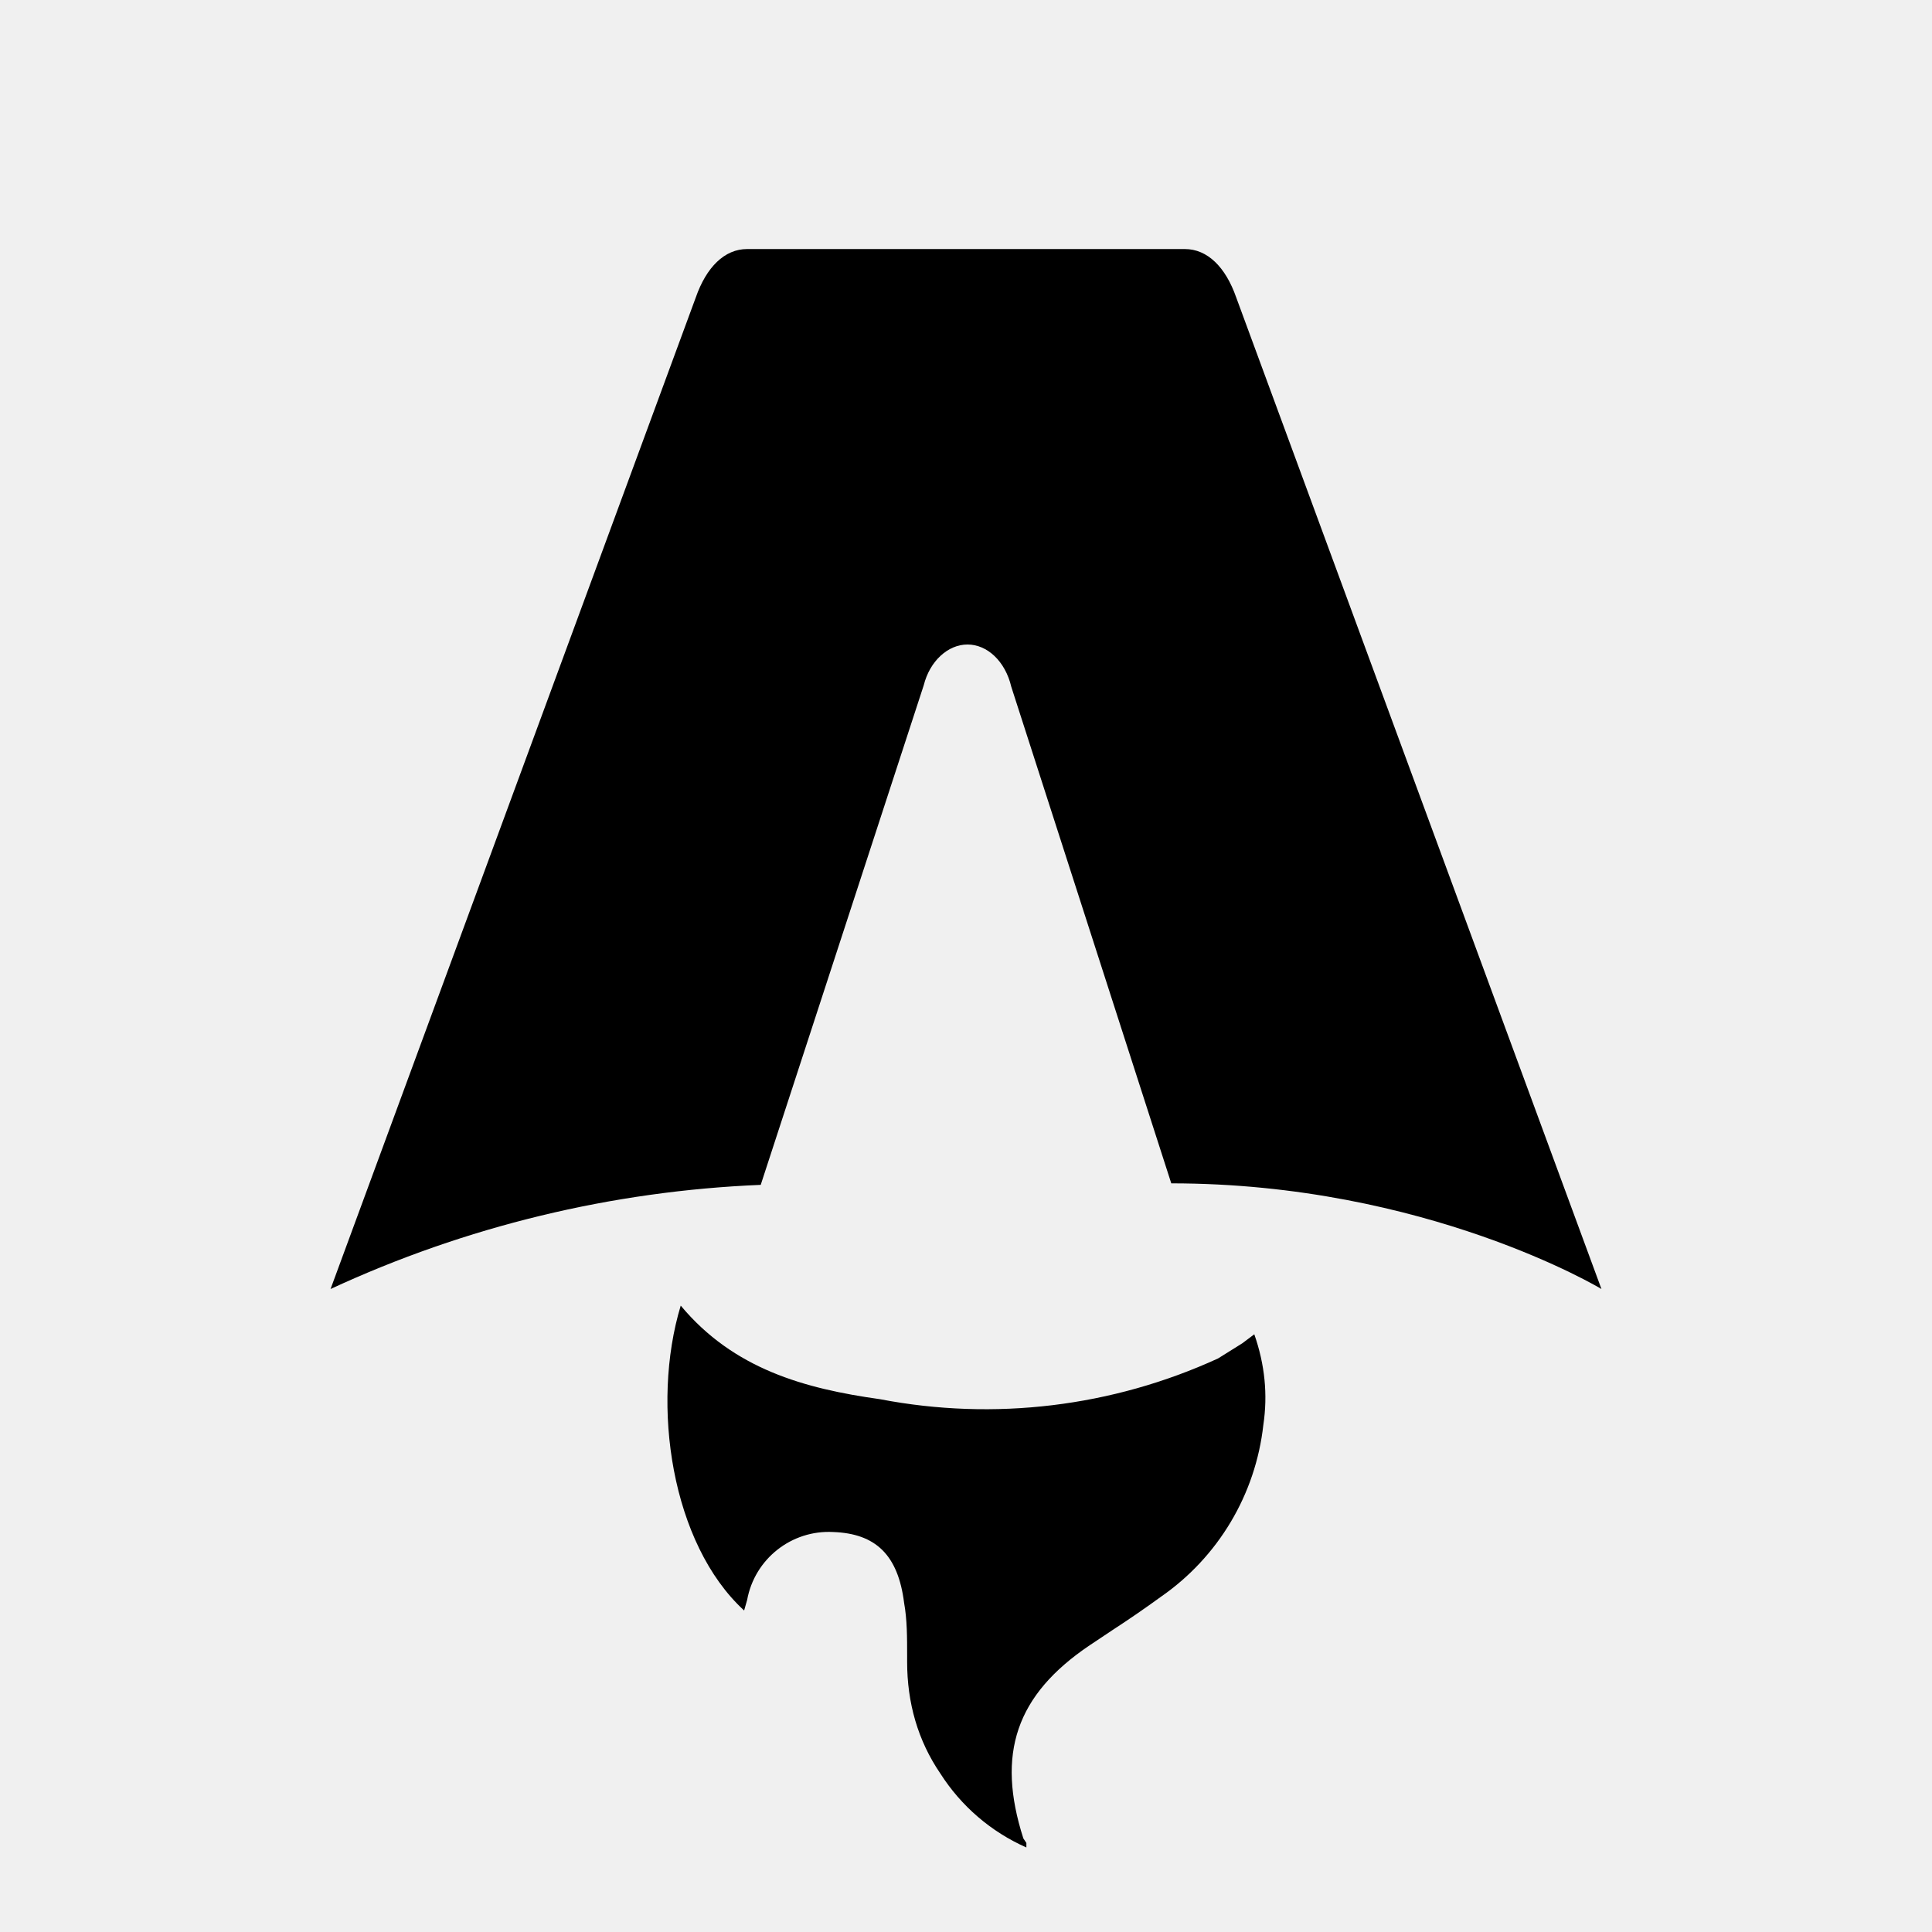
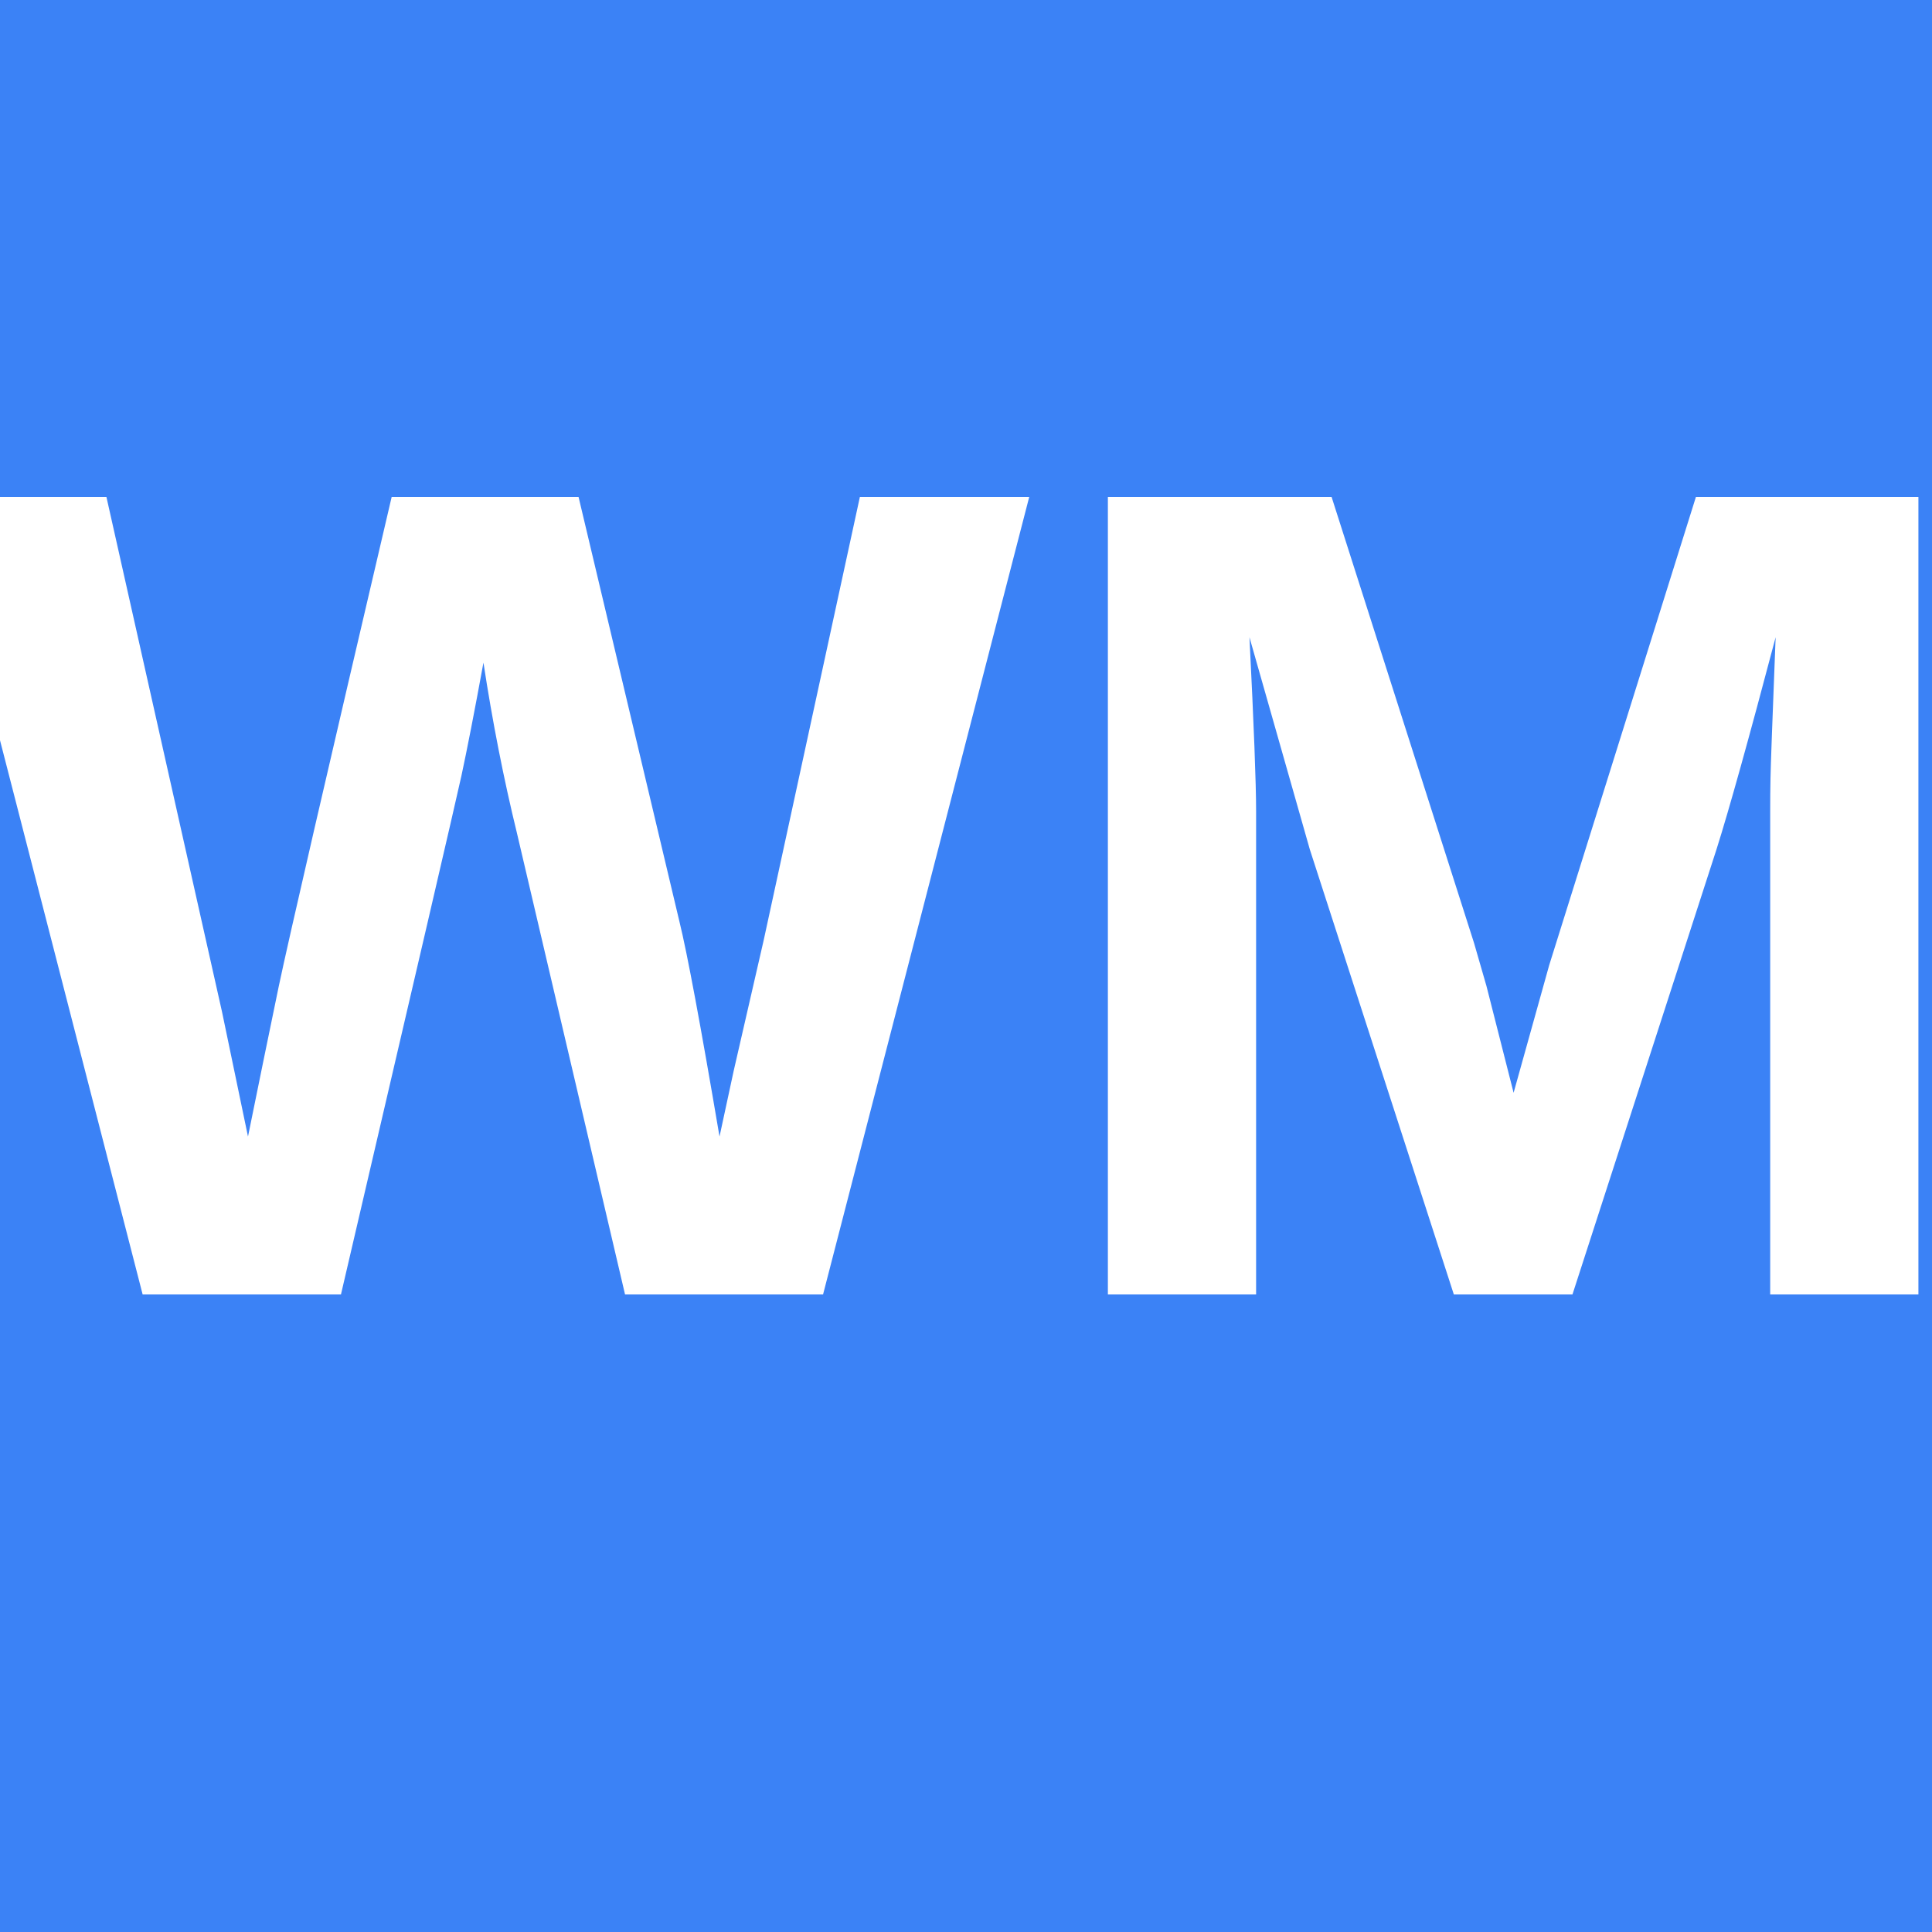
- <svg xmlns="http://www.w3.org/2000/svg" fill="none" viewBox="0 0 128 128">
-   <path d="M50.4 78.5a75.1 75.1 0 0 0-28.5 6.9l24.2-65.7c.7-2 1.9-3.2 3.4-3.2h29c1.5 0 2.7 1.2 3.4 3.2l24.2 65.7s-11.6-7-28.5-7L67 45.5c-.4-1.7-1.6-2.8-2.9-2.8-1.3 0-2.5 1.1-2.9 2.7L50.4 78.5Zm-1.1 28.2Zm-4.2-20.2c-2 6.6-.6 15.8 4.2 20.2a17.5 17.5 0 0 1 .2-.7 5.5 5.5 0 0 1 5.7-4.5c2.8.1 4.3 1.5 4.7 4.7.2 1.1.2 2.3.2 3.5v.4c0 2.7.7 5.2 2.2 7.4a13 13 0 0 0 5.7 4.9v-.3l-.2-.3c-1.8-5.6-.5-9.5 4.4-12.8l1.5-1a73 73 0 0 0 3.2-2.2 16 16 0 0 0 6.8-11.4c.3-2 .1-4-.6-6l-.8.6-1.6 1a37 37 0 0 1-22.4 2.7c-5-.7-9.7-2-13.2-6.2Z" />
-   <style>
-         path { fill: #000; }
-         @media (prefers-color-scheme: dark) {
-             path { fill: #FFF; }
-         }
-     </style>
+ <svg xmlns="http://www.w3.org/2000/svg" viewBox="0 0 100 100">
+   <rect width="100" height="100" fill="#3b82f6" />
+   <text x="50" y="67" font-family="Arial" font-size="60" font-weight="bold" fill="white" text-anchor="middle">WM</text>
</svg>
